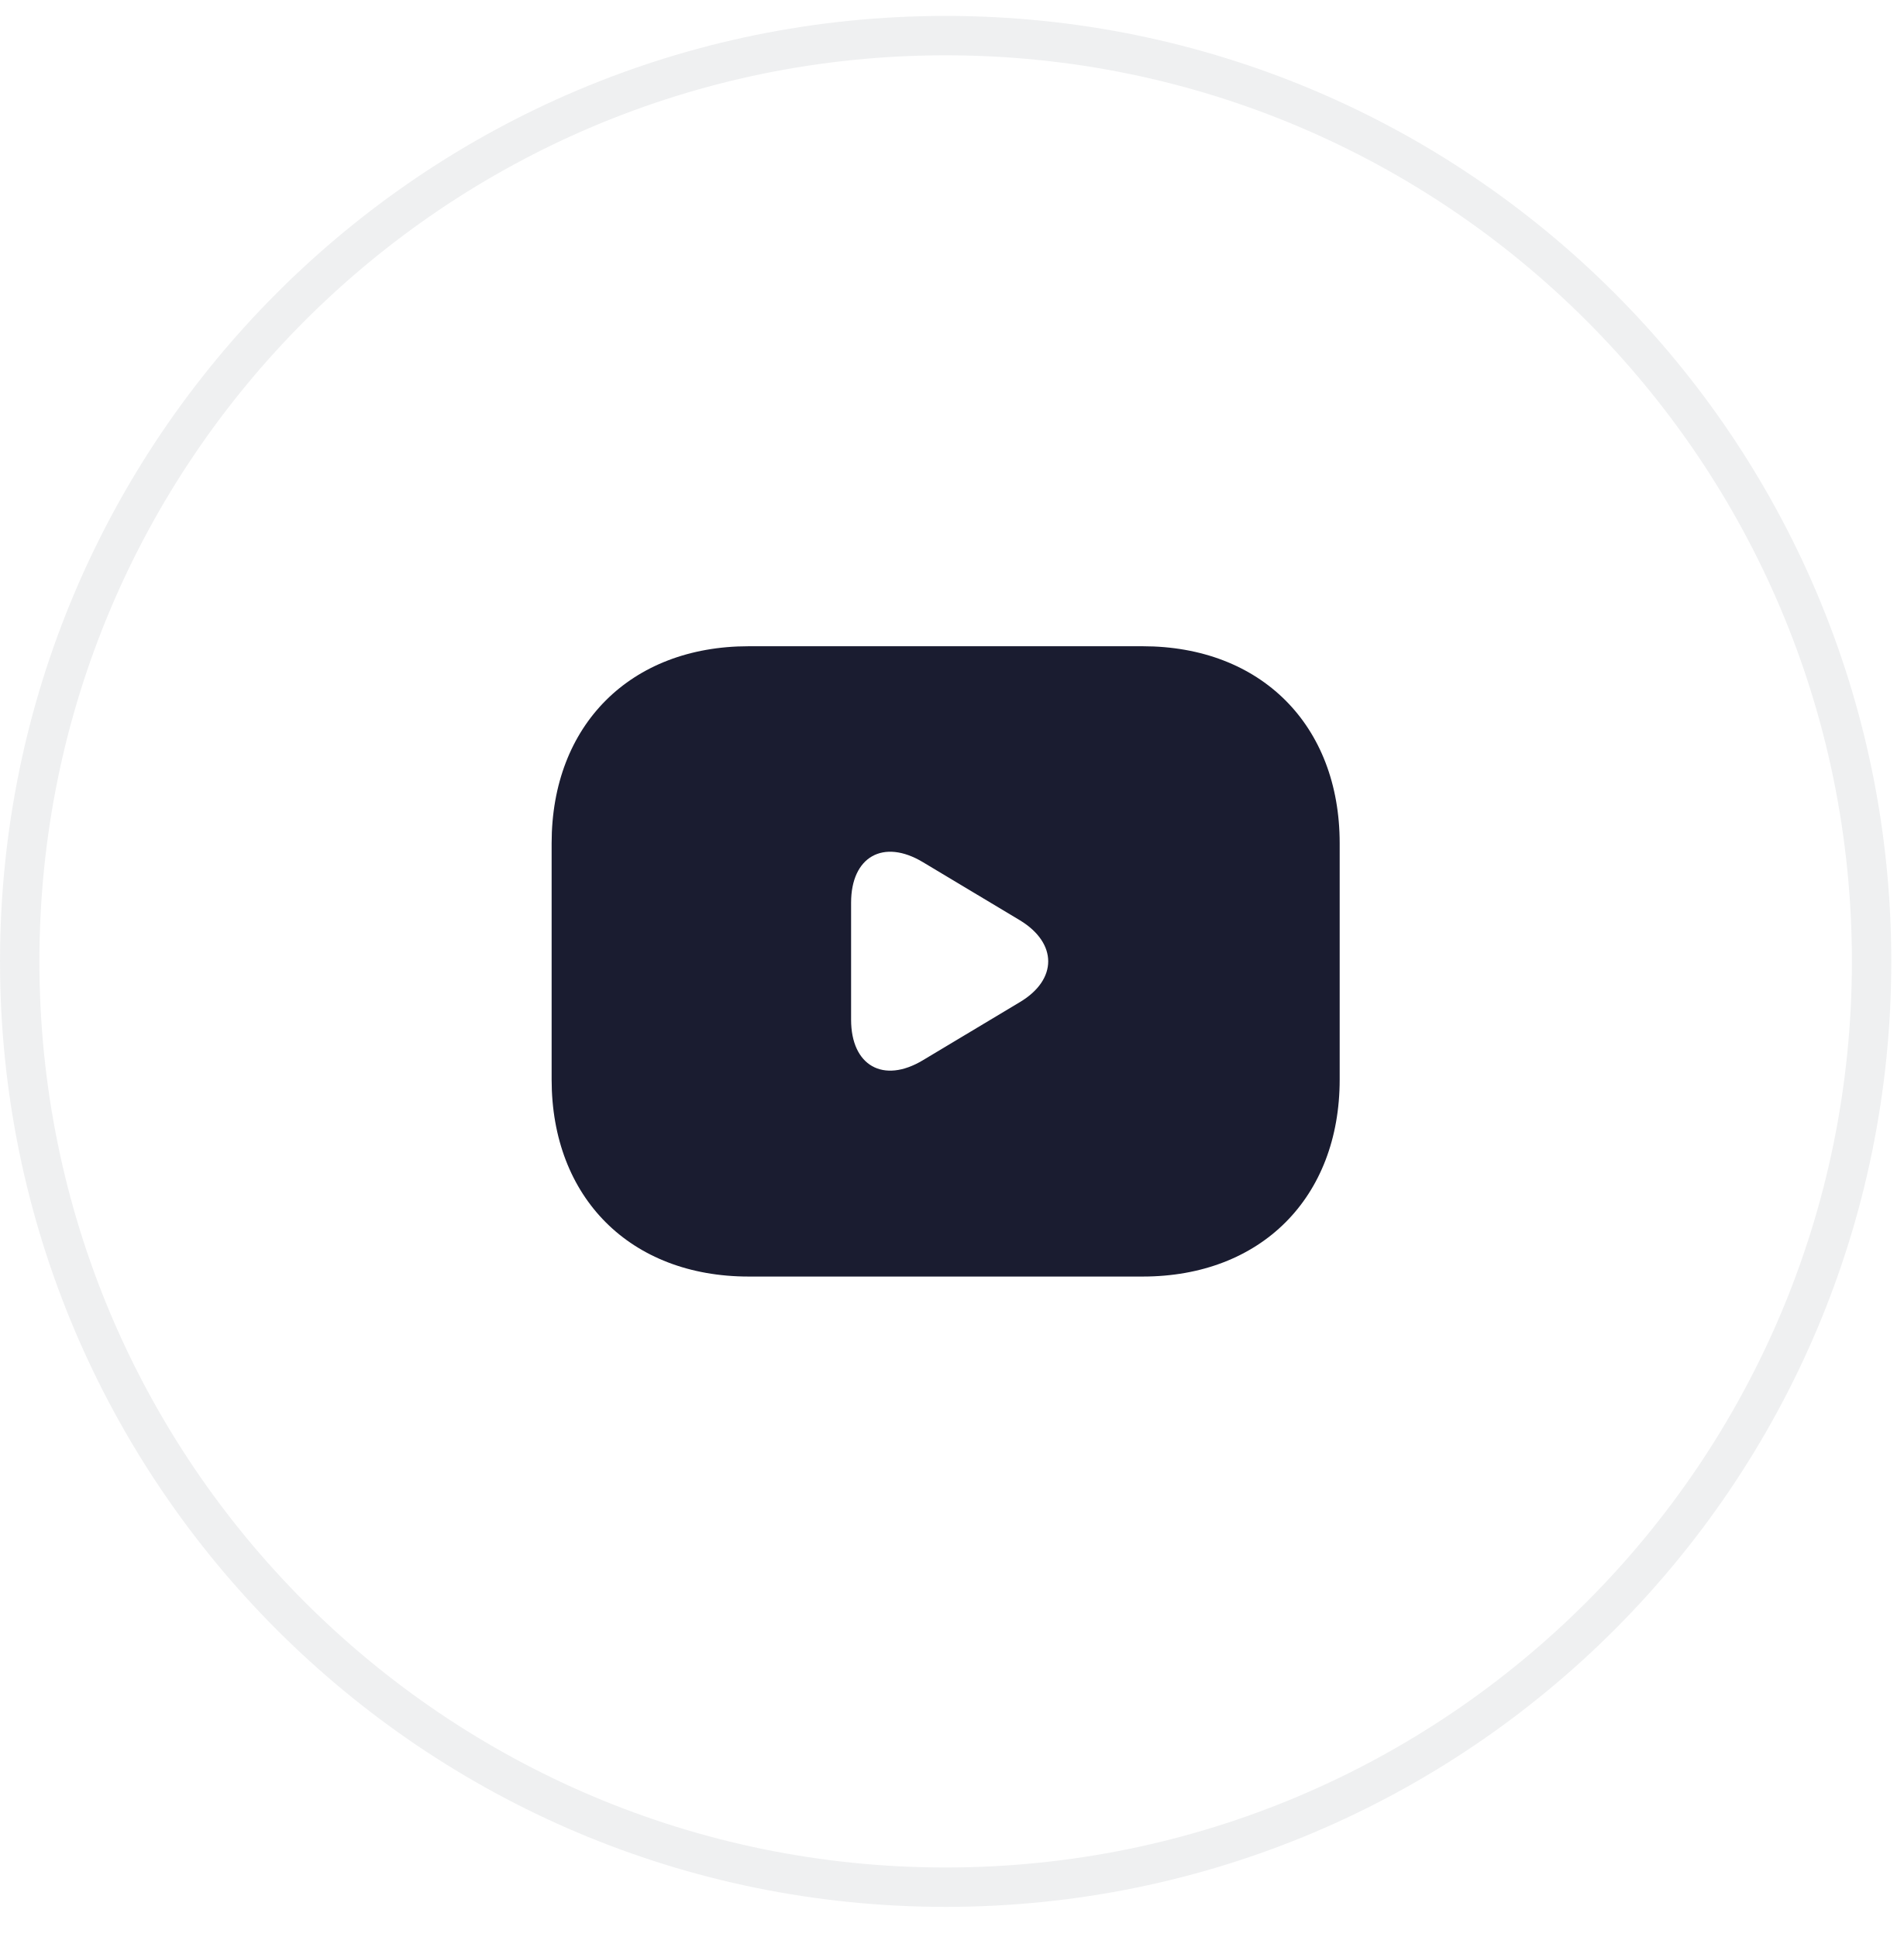
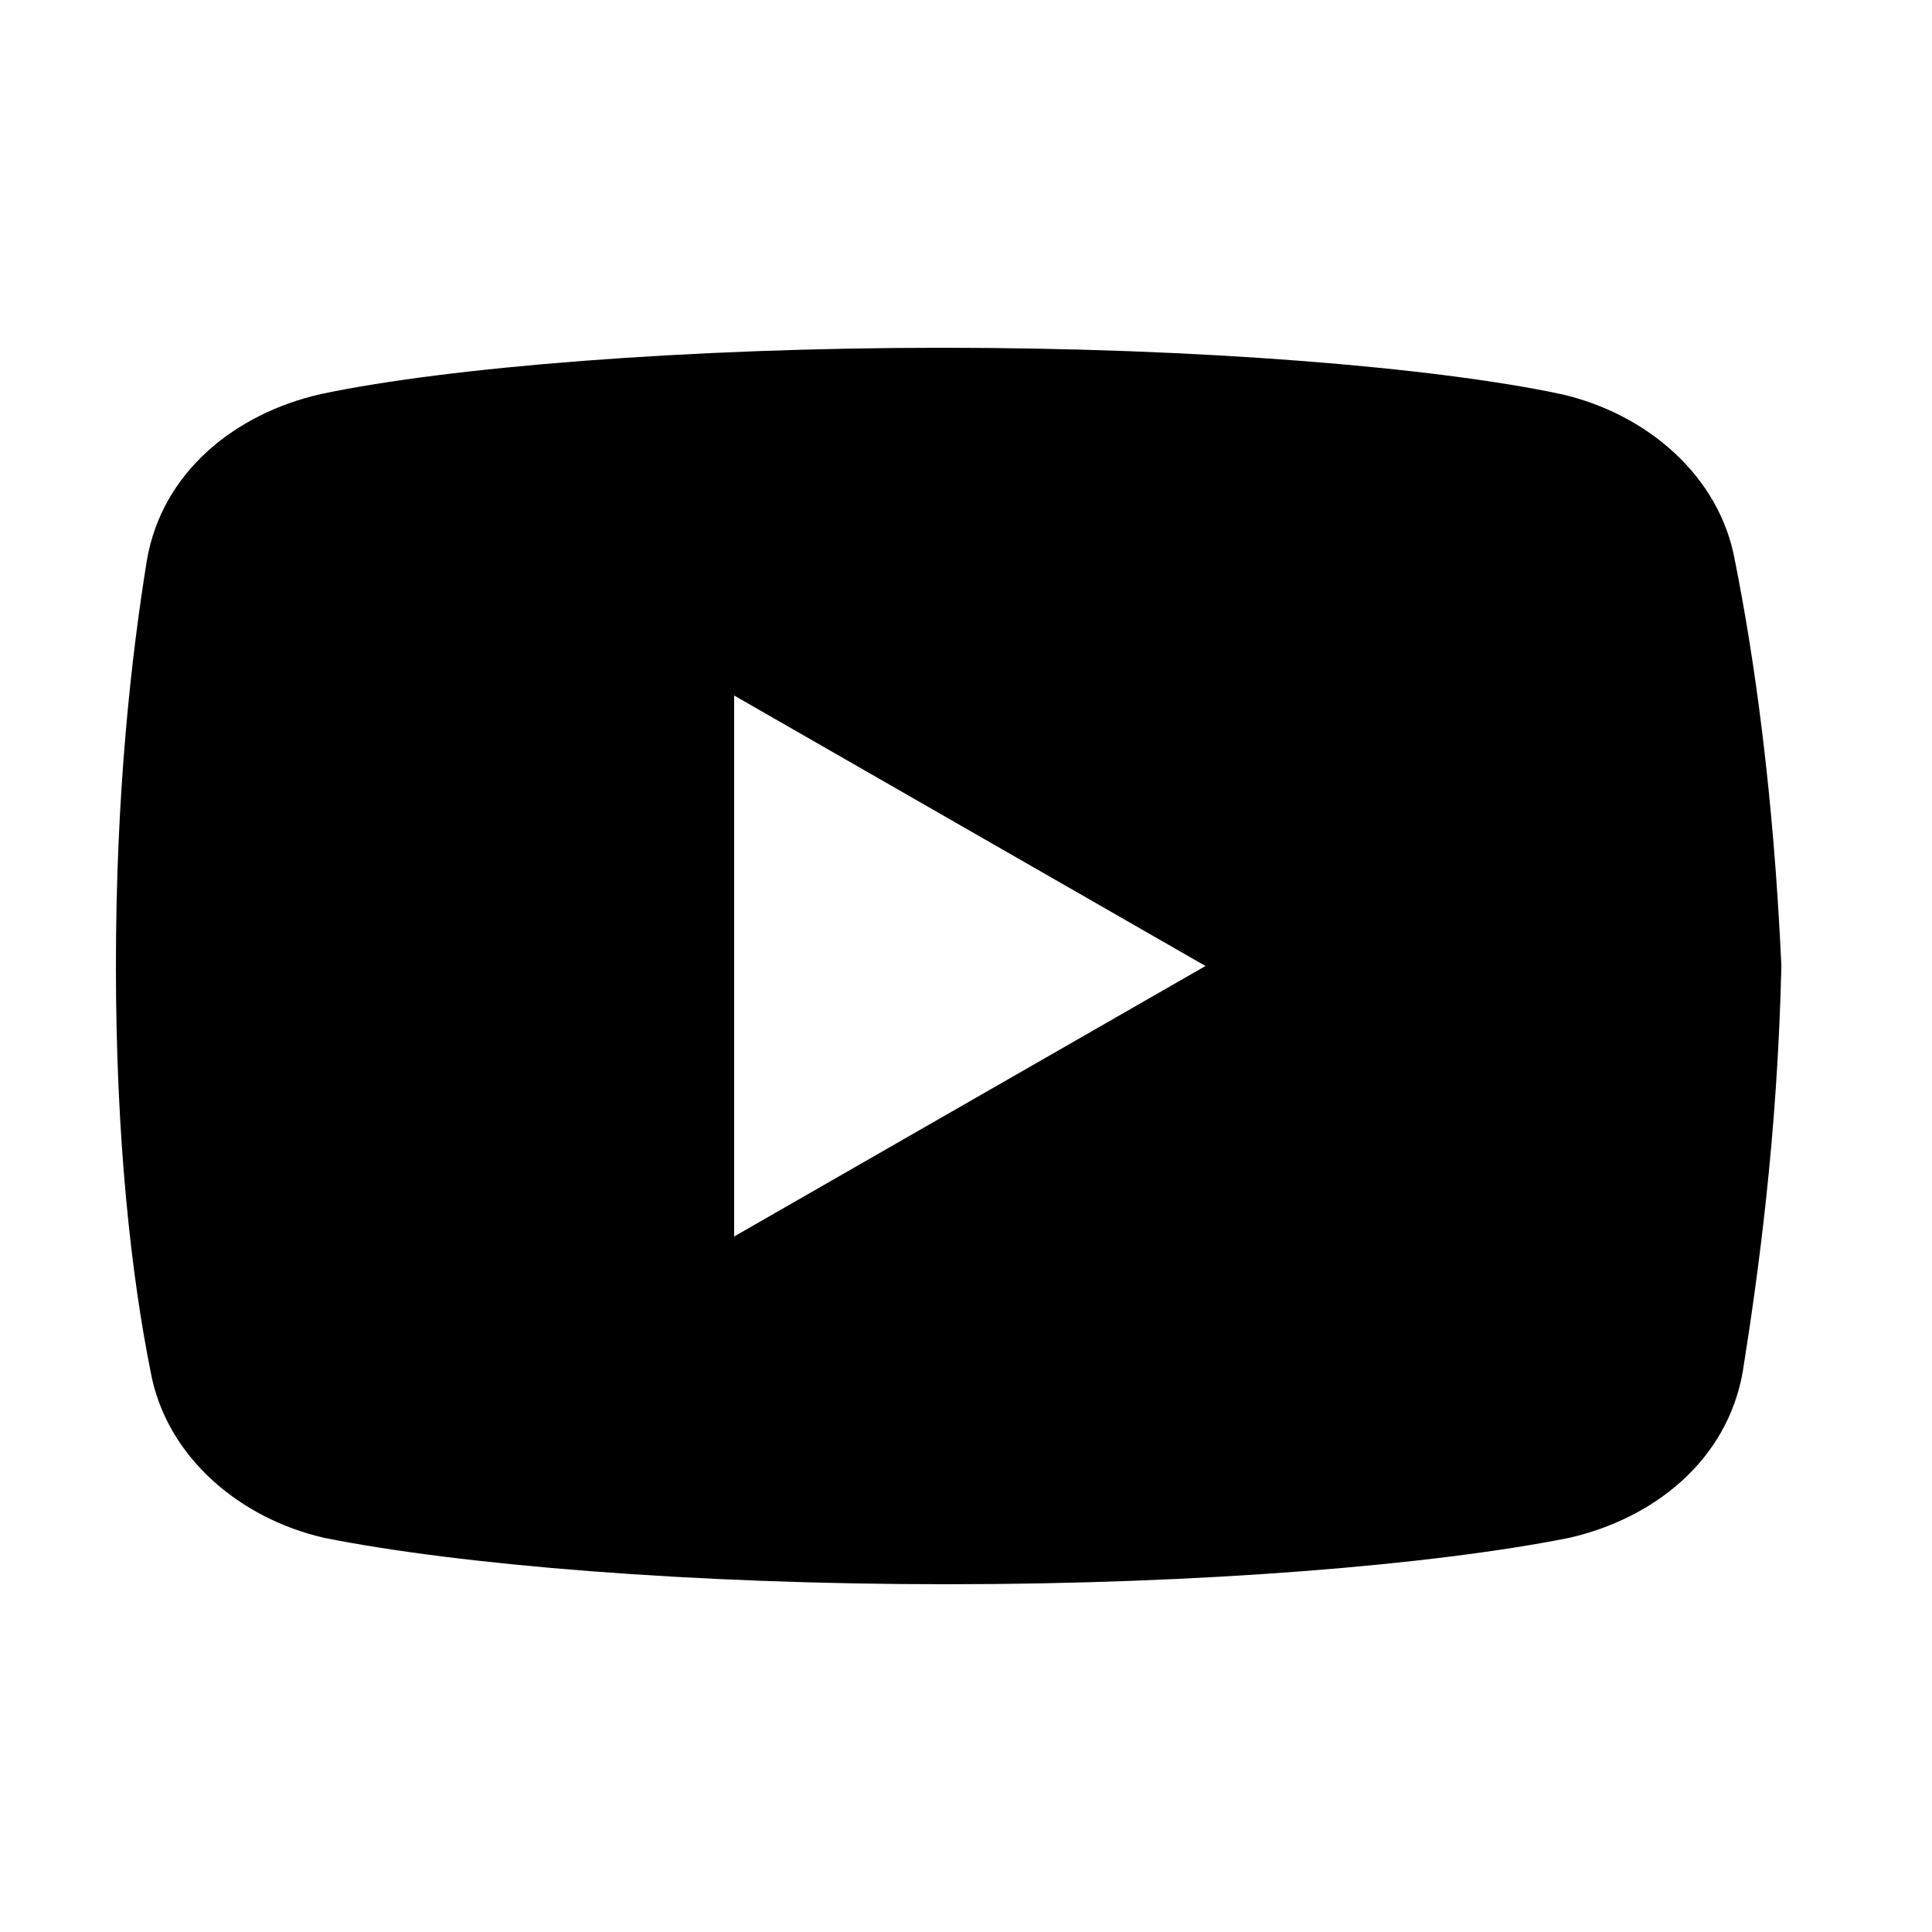
- <svg xmlns="http://www.w3.org/2000/svg" width="56" height="57" viewBox="0 0 56 57" fill="none">
-   <rect x="0.58" y="1.048" width="54.486" height="54.486" rx="27.243" stroke="#344054" stroke-opacity="0.08" stroke-width="1.159" />
-   <path d="M33.62 19.017H22.027C18.549 19.017 16.23 21.335 16.23 24.813V31.768C16.23 35.246 18.549 37.565 22.027 37.565H33.62C37.097 37.565 39.416 35.246 39.416 31.768V24.813C39.416 21.335 37.097 19.017 33.62 19.017ZM30.014 29.485L27.151 31.201C25.991 31.896 25.041 31.363 25.041 30.006V26.563C25.041 25.207 25.991 24.674 27.151 25.369L30.014 27.085C31.116 27.758 31.116 28.824 30.014 29.485Z" fill="#1A1C30" />
+ <svg xmlns="http://www.w3.org/2000/svg" viewBox="0 0 50 50" width="50px" height="50px">
+   <path d="M 44.898 14.5 C 44.5 12.301 42.602 10.699 40.398 10.199 C 37.102 9.5 31 9 24.398 9 C 17.801 9 11.602 9.5 8.301 10.199 C 6.102 10.699 4.199 12.199 3.801 14.5 C 3.398 17 3 20.5 3 25 C 3 29.5 3.398 33 3.898 35.5 C 4.301 37.699 6.199 39.301 8.398 39.801 C 11.898 40.5 17.898 41 24.5 41 C 31.102 41 37.102 40.5 40.602 39.801 C 42.801 39.301 44.699 37.801 45.102 35.5 C 45.5 33 46 29.398 46.102 25 C 45.898 20.5 45.398 17 44.898 14.5 Z M 19 32 L 19 18 L 31.199 25 Z" />
</svg>
